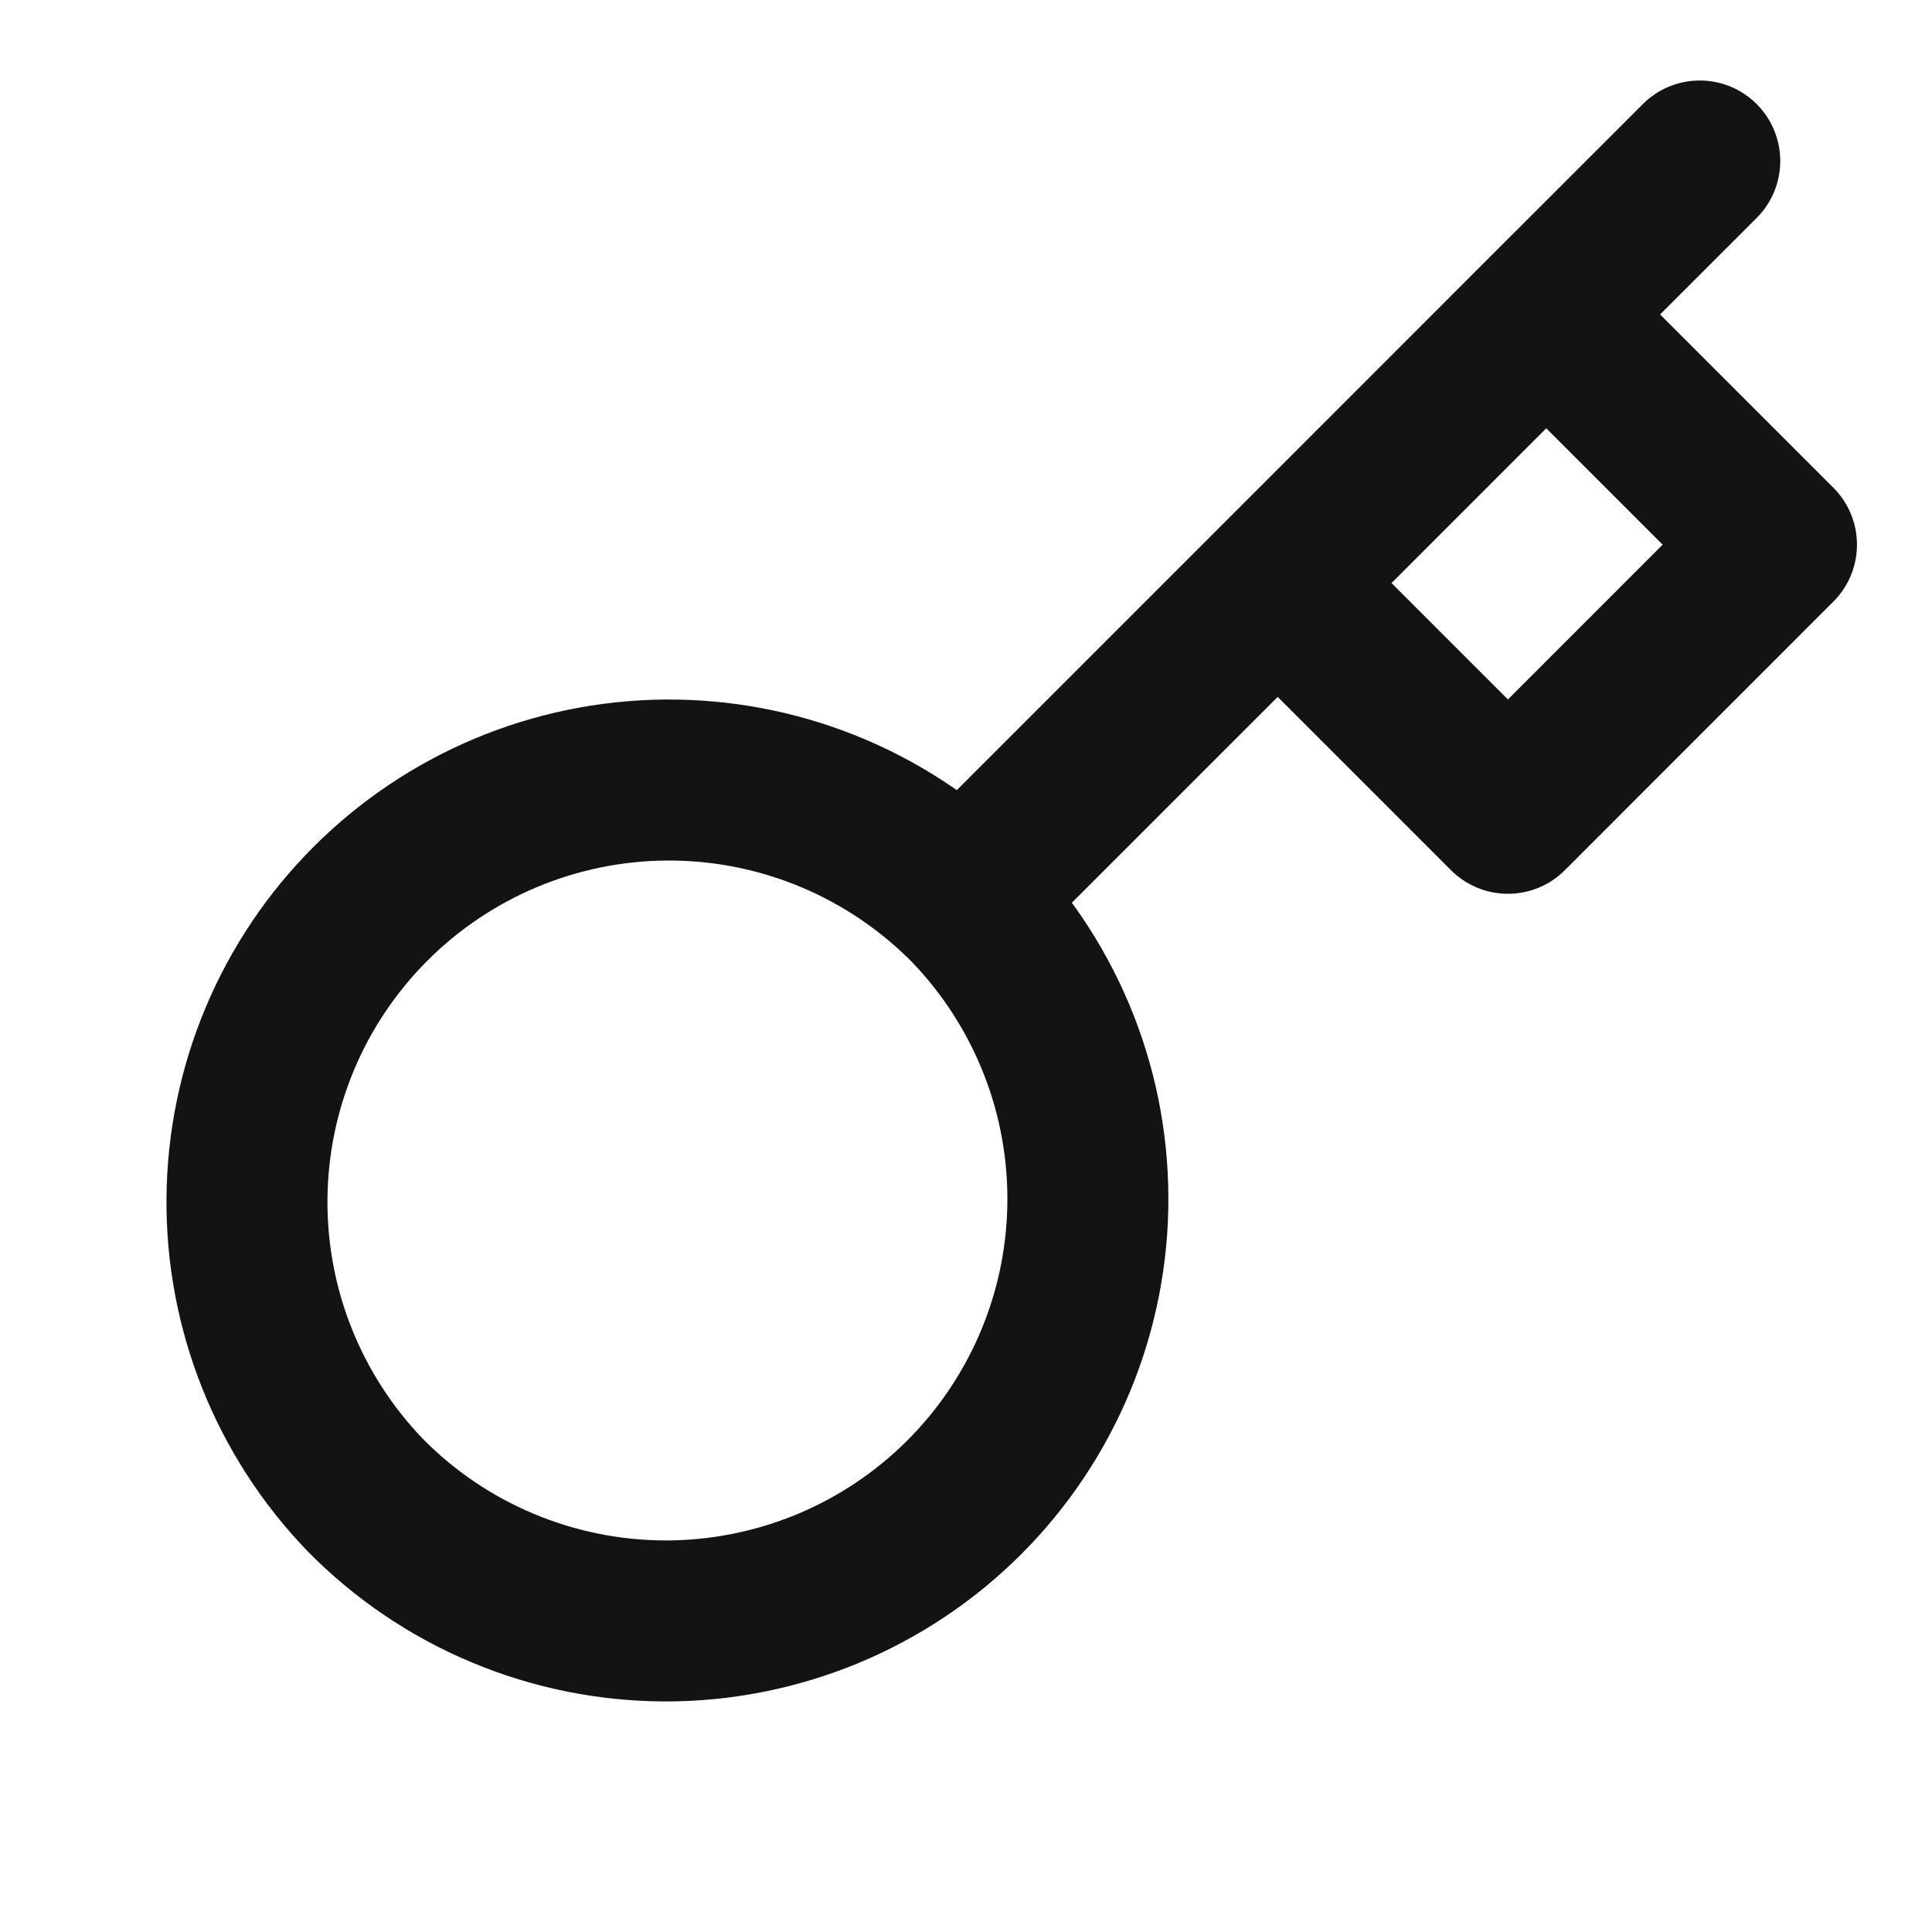
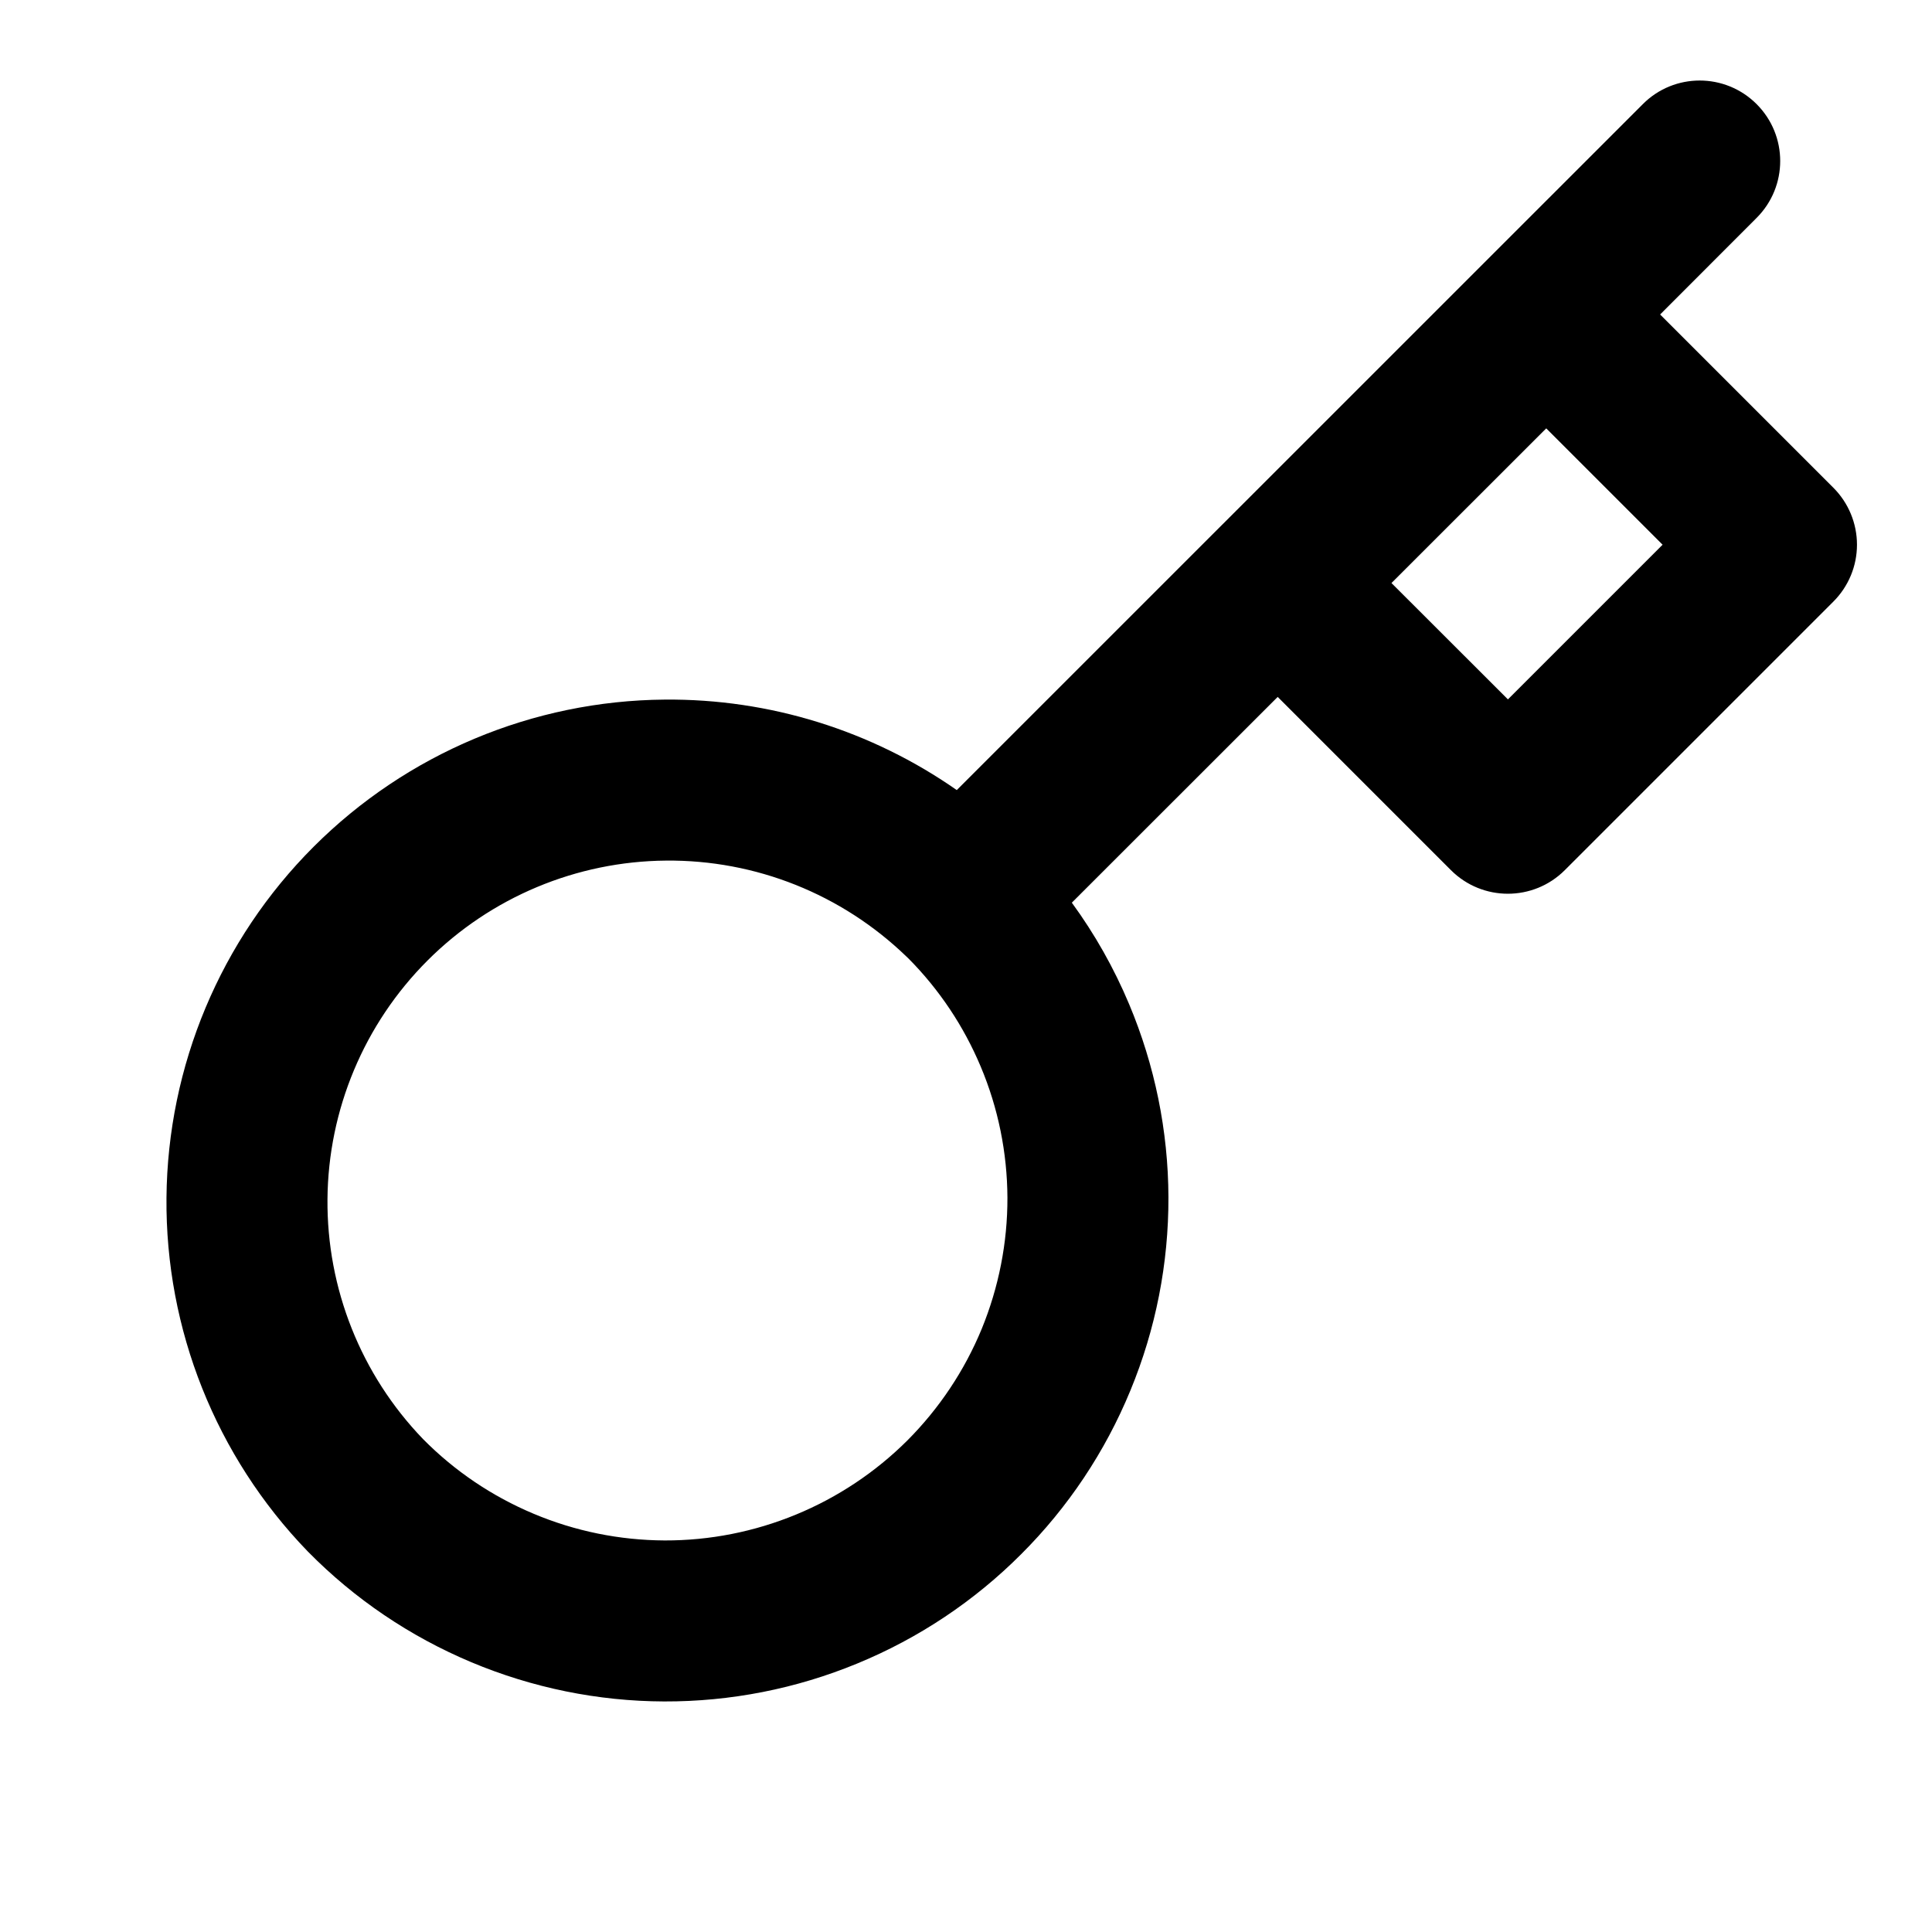
- <svg xmlns="http://www.w3.org/2000/svg" width="24" height="24" viewBox="0 0 24 24" fill="none">
-   <path d="M15.872 7.243L19.208 3.906M21.115 2L19.208 3.906L21.115 2ZM11.954 11.161C12.446 11.646 12.837 12.225 13.105 12.862C13.373 13.499 13.512 14.184 13.514 14.875C13.517 15.567 13.382 16.252 13.119 16.891C12.855 17.53 12.468 18.111 11.979 18.6C11.49 19.089 10.909 19.476 10.27 19.74C9.631 20.003 8.945 20.138 8.254 20.136C7.563 20.133 6.878 19.994 6.241 19.726C5.603 19.459 5.025 19.067 4.54 18.575C3.585 17.586 3.056 16.262 3.068 14.887C3.08 13.512 3.631 12.198 4.603 11.226C5.576 10.253 6.891 9.702 8.265 9.69C9.64 9.678 10.964 10.207 11.953 11.162L11.954 11.161ZM11.954 11.161L15.872 7.243L11.954 11.161ZM15.872 7.243L18.732 10.103L22.068 6.766L19.208 3.906L15.872 7.243Z" stroke="#121312" stroke-width="2" stroke-linecap="round" stroke-linejoin="round" />
+ <svg xmlns="http://www.w3.org/2000/svg" width="18" height="18" viewBox="0 0 18 18" fill="none">
+   <path fill-rule="evenodd" clip-rule="evenodd" d="M16.366 0.97C16.659 1.263 16.659 1.737 16.366 2.03L15.467 2.93L17.081 4.544C17.222 4.685 17.301 4.876 17.301 5.075C17.301 5.274 17.222 5.464 17.081 5.605L14.579 8.107C14.286 8.4 13.811 8.4 13.518 8.107L11.904 6.493L9.986 8.41C10.2 8.703 10.379 9.02 10.52 9.356C10.759 9.925 10.884 10.536 10.886 11.154C10.888 11.771 10.768 12.383 10.532 12.954C10.297 13.525 9.951 14.044 9.514 14.48C9.078 14.917 8.559 15.263 7.988 15.498C7.417 15.734 6.805 15.854 6.188 15.852C5.57 15.85 4.959 15.725 4.39 15.486C3.821 15.247 3.304 14.898 2.871 14.458L2.865 14.452C2.012 13.569 1.54 12.386 1.551 11.159C1.562 9.931 2.054 8.757 2.922 7.889C3.79 7.021 4.965 6.528 6.192 6.518C7.171 6.509 8.121 6.807 8.914 7.361L15.306 0.97C15.598 0.677 16.073 0.677 16.366 0.97ZM8.463 8.929C8.457 8.923 8.45 8.917 8.444 8.911C7.843 8.331 7.04 8.01 6.205 8.018C5.371 8.025 4.573 8.359 3.983 8.949C3.393 9.539 3.058 10.338 3.051 11.172C3.044 12.005 3.363 12.807 3.941 13.407C4.235 13.705 4.585 13.941 4.971 14.103C5.358 14.266 5.773 14.35 6.193 14.352C6.613 14.353 7.028 14.271 7.416 14.111C7.804 13.951 8.157 13.716 8.454 13.42C8.75 13.123 8.986 12.77 9.146 12.382C9.305 11.994 9.387 11.579 9.386 11.159C9.384 10.739 9.3 10.324 9.137 9.937C8.979 9.561 8.751 9.219 8.463 8.929ZM12.964 5.432L14.049 6.516L15.49 5.075L14.406 3.991L12.964 5.432Z" fill="black" />
</svg>
